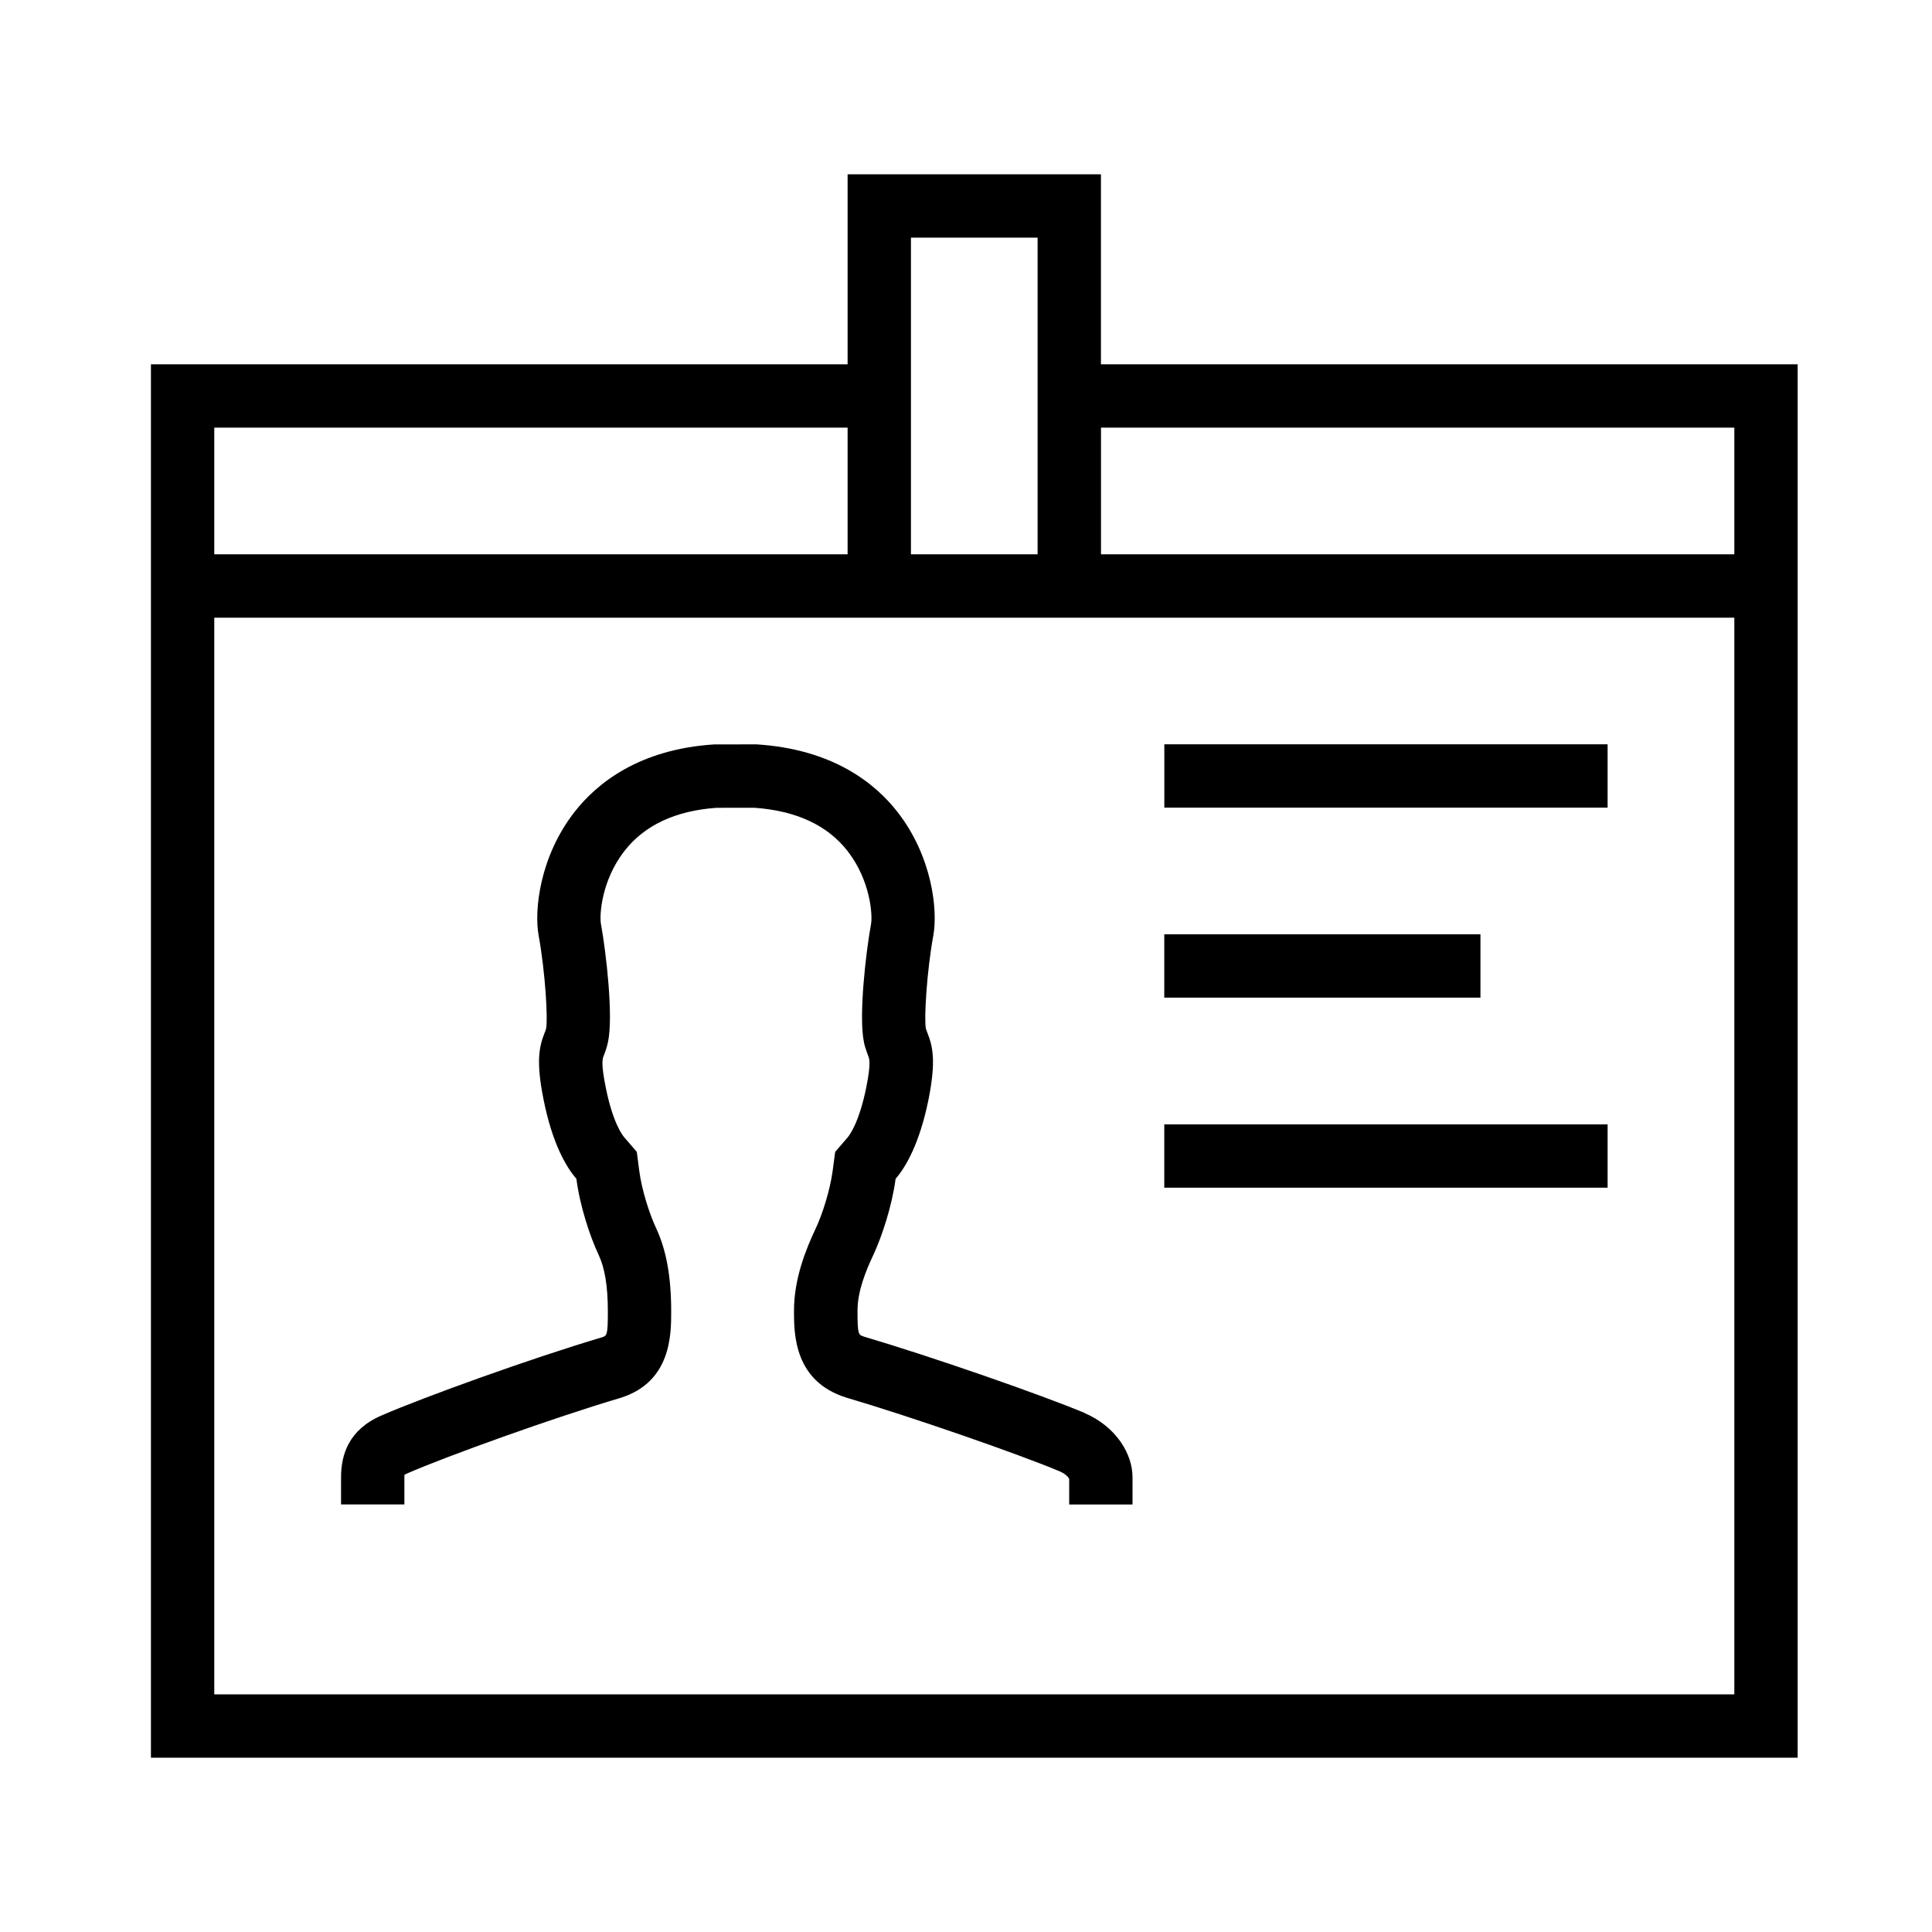
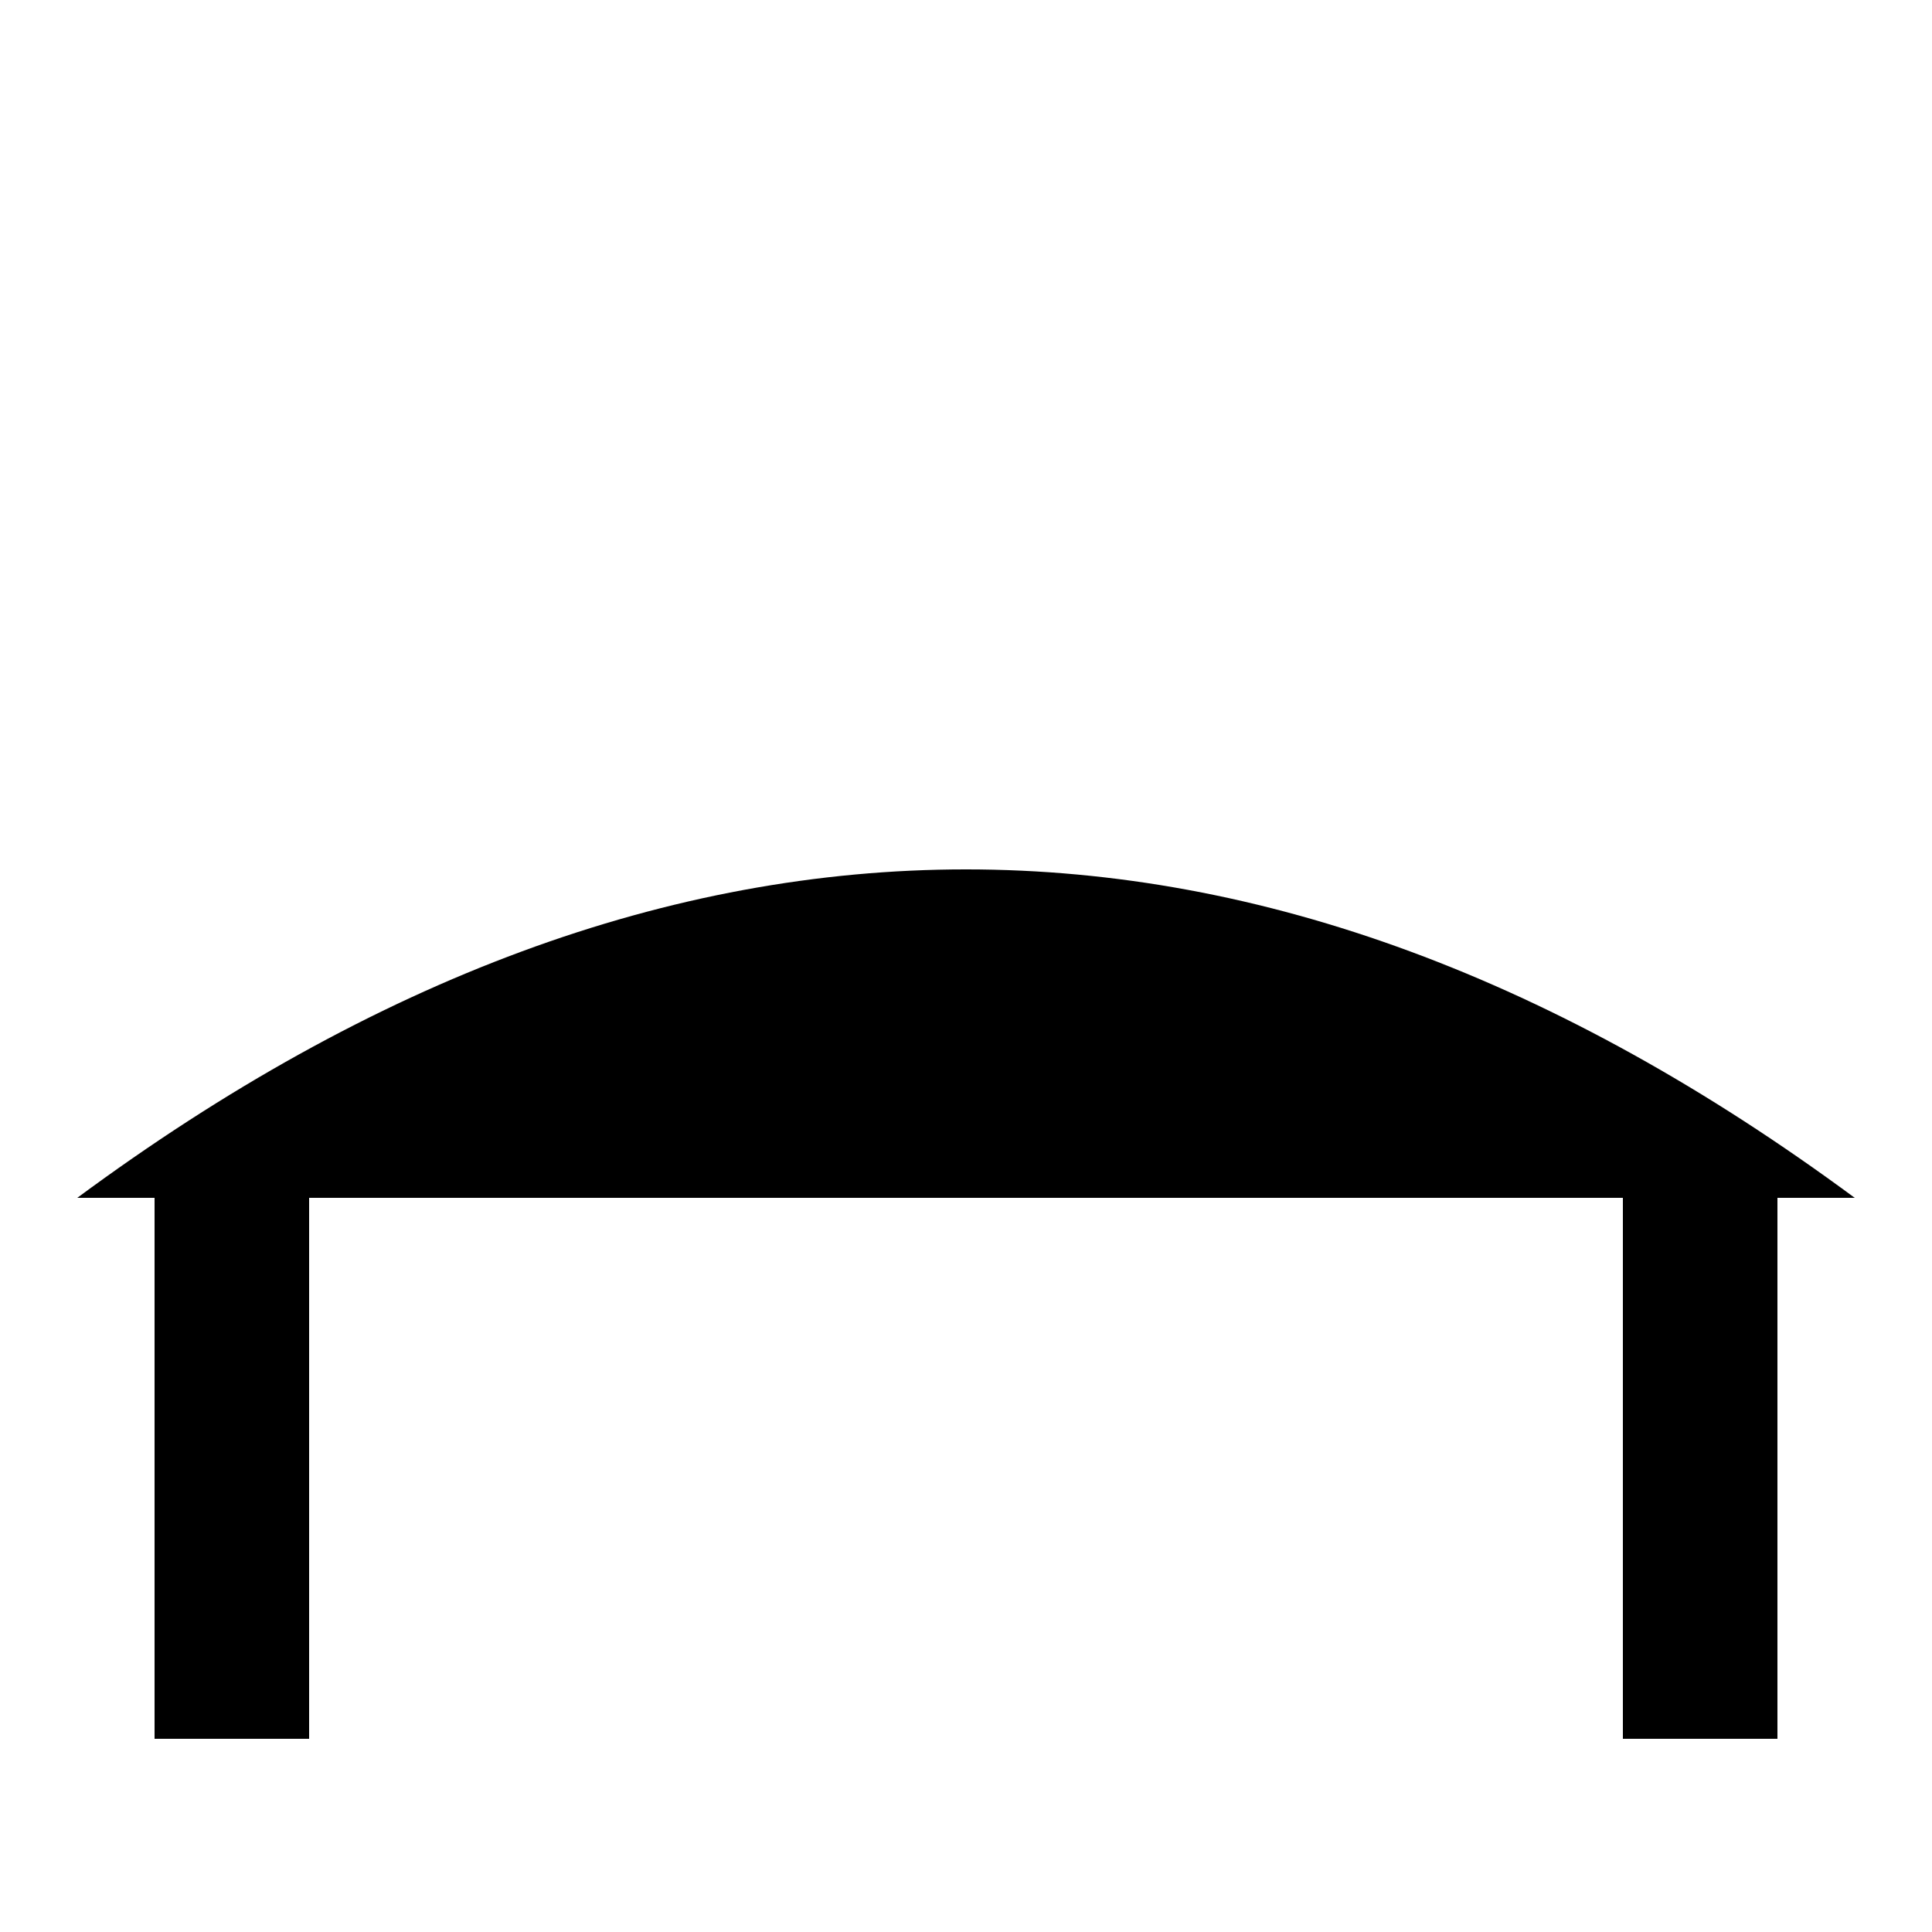
- <svg xmlns="http://www.w3.org/2000/svg" width="800" height="800" viewBox="-2.5 0 32 32">
-   <g id="icomoon-ignore" />
-   <path d="M16.785 12.328h7.342v1.049h-7.342v-1.049z" fill="#000" />
-   <path d="M16.784 18.623h7.343v1.049h-7.343v-1.049z" fill="#000" />
-   <path d="M16.784 15.475h5.237v1.049h-5.237v-1.049z" fill="#000" />
-   <path d="M15.735 6.034V2.887h-4.196v3.147H0v23.079h27.275V6.034H15.736zM26.226 7.083v2.098h-10.49V7.083h10.49zM12.588 3.936h2.098v5.245h-2.098V3.936zM1.049 7.083h10.49v2.098H1.049V7.083zm0 20.981V10.231h25.177v17.833H1.049z" fill="#000" />
-   <path d="M15.463 23.402c-.757-.315-2.545-.936-3.652-1.263-.094-.03-.108-.035-.108-.428.0-.324.133-.65.263-.927.14-.301.308-.806.368-1.259.168-.196.396-.58.545-1.313.128-.645.069-.881-.017-1.102-.009-.023-.018-.046-.026-.069-.033-.152.012-.938.123-1.549.076-.418-.019-1.309-.596-2.046-.364-.466-1.06-1.037-2.334-1.117l-.699.001c-1.251.079-1.949.651-2.312 1.116-.577.737-.673 1.628-.597 2.046.112.611.156 1.397.124 1.546-.006.026-.016.049-.026.072-.085.221-.146.456-.016 1.102.146.733.375 1.117.544 1.313.058.453.226.958.368 1.259.103.22.153.519.153.942.0.393-.015.398-.103.426-1.144.338-2.967.996-3.646 1.293-.539.231-.67.646-.67 1.02.0.105.0.268.0.453h1.049v-.453c0-.017.001-.03.002-.04.009-.005.021-.011.039-.018.645-.283 2.433-.927 3.543-1.255.835-.265.835-1.049.835-1.426.0-.581-.08-1.022-.252-1.389-.105-.224-.235-.621-.277-.946l-.041-.313-.206-.239c-.032-.036-.192-.244-.309-.833-.08-.397-.051-.471-.035-.514.028-.068.051-.135.073-.23.092-.424-.03-1.483-.116-1.955-.029-.155.012-.73.39-1.214.332-.425.844-.665 1.522-.713l.629-.001c.691.049 1.209.289 1.541.714.379.484.419 1.059.391 1.213-.086.472-.208 1.53-.117 1.957l.009.041.011.04c.014.046.03.09.052.149.017.044.046.117-.033.513-.119.59-.28.8-.312.836l-.204.237-.041.31c-.043.326-.172.725-.277.949-.17.36-.364.841-.364 1.375.0.377.0 1.162.861 1.434 1.048.309 2.805.916 3.535 1.221.111.047.151.105.162.127v.424h1.049c0-.184.0-.348.0-.453.0-.374-.259-.831-.797-1.063z" fill="#000" />
+ <svg xmlns="http://www.w3.org/2000/svg" viewBox="0 0 100 100">
+   <g fill="#000">
+     <path d="M4 62 H96" />
+     <path d="M4 62 Q50 28 96 62" />
+     <rect x="8" y="62" width="8" height="28" rx="0" />
+     <rect x="84" y="62" width="8" height="28" rx="0" />
+     <path d="M30 62 V42 M70 62 V42" />
+   </g>
</svg>
